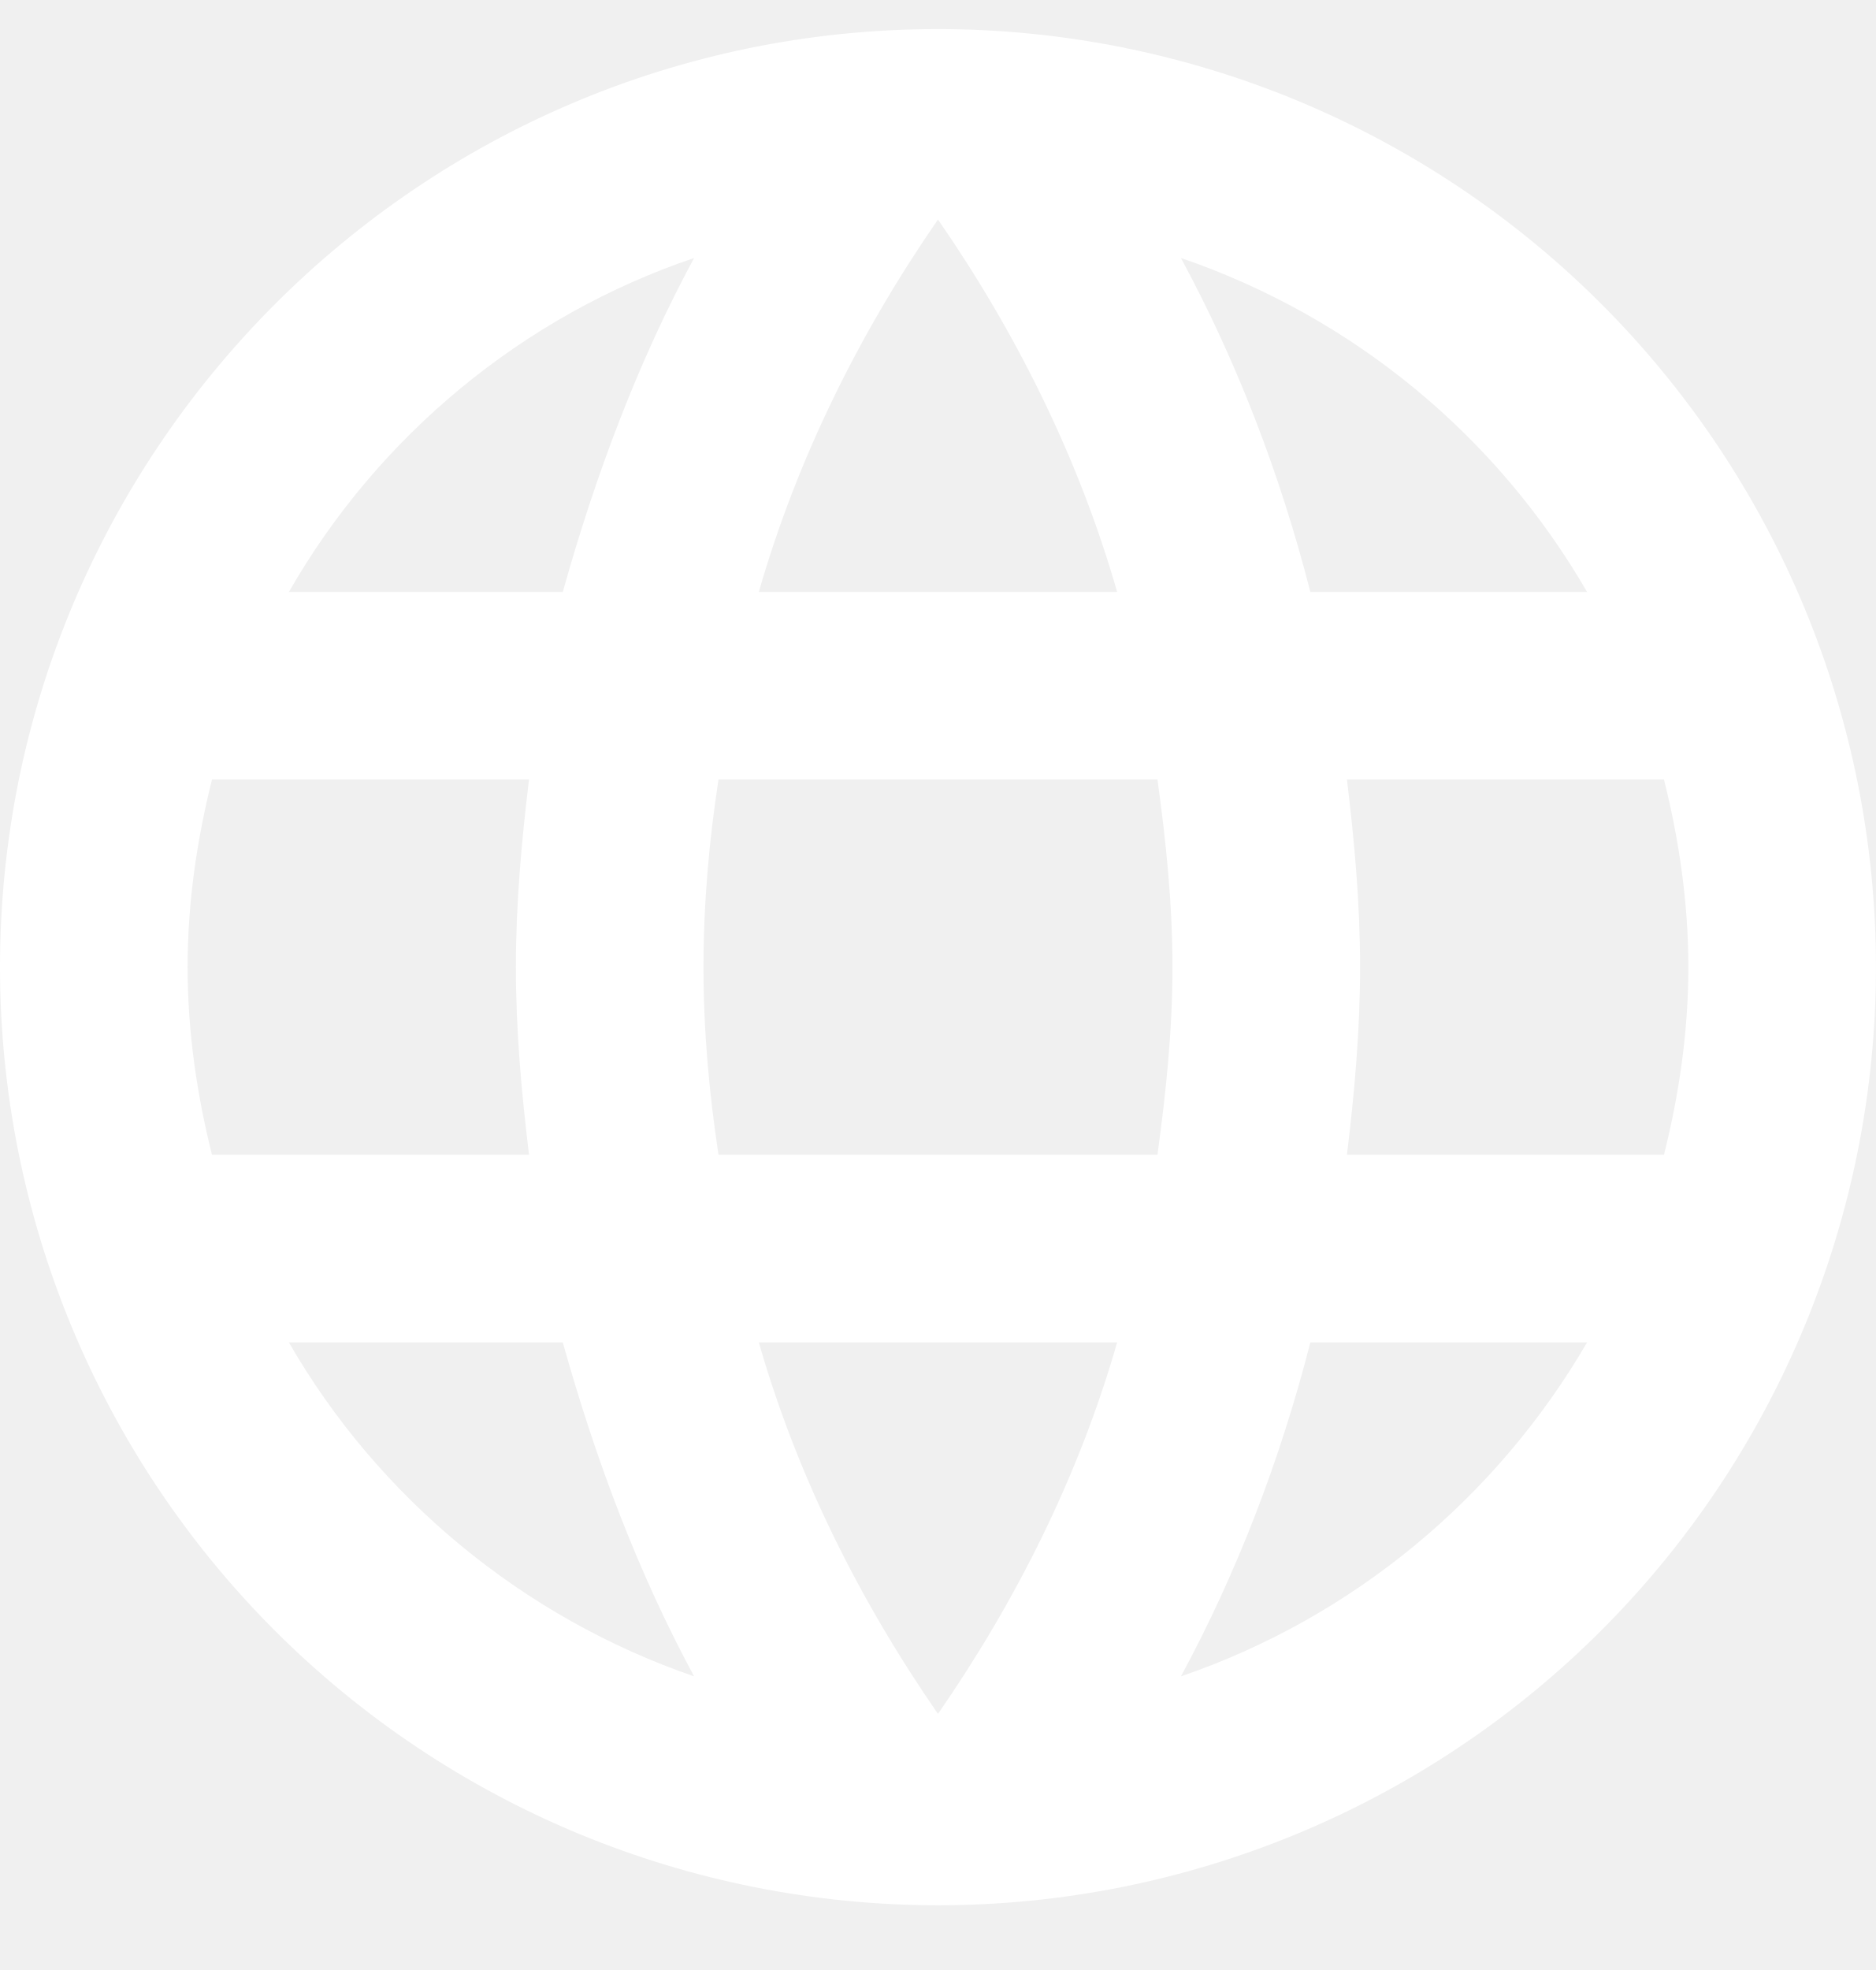
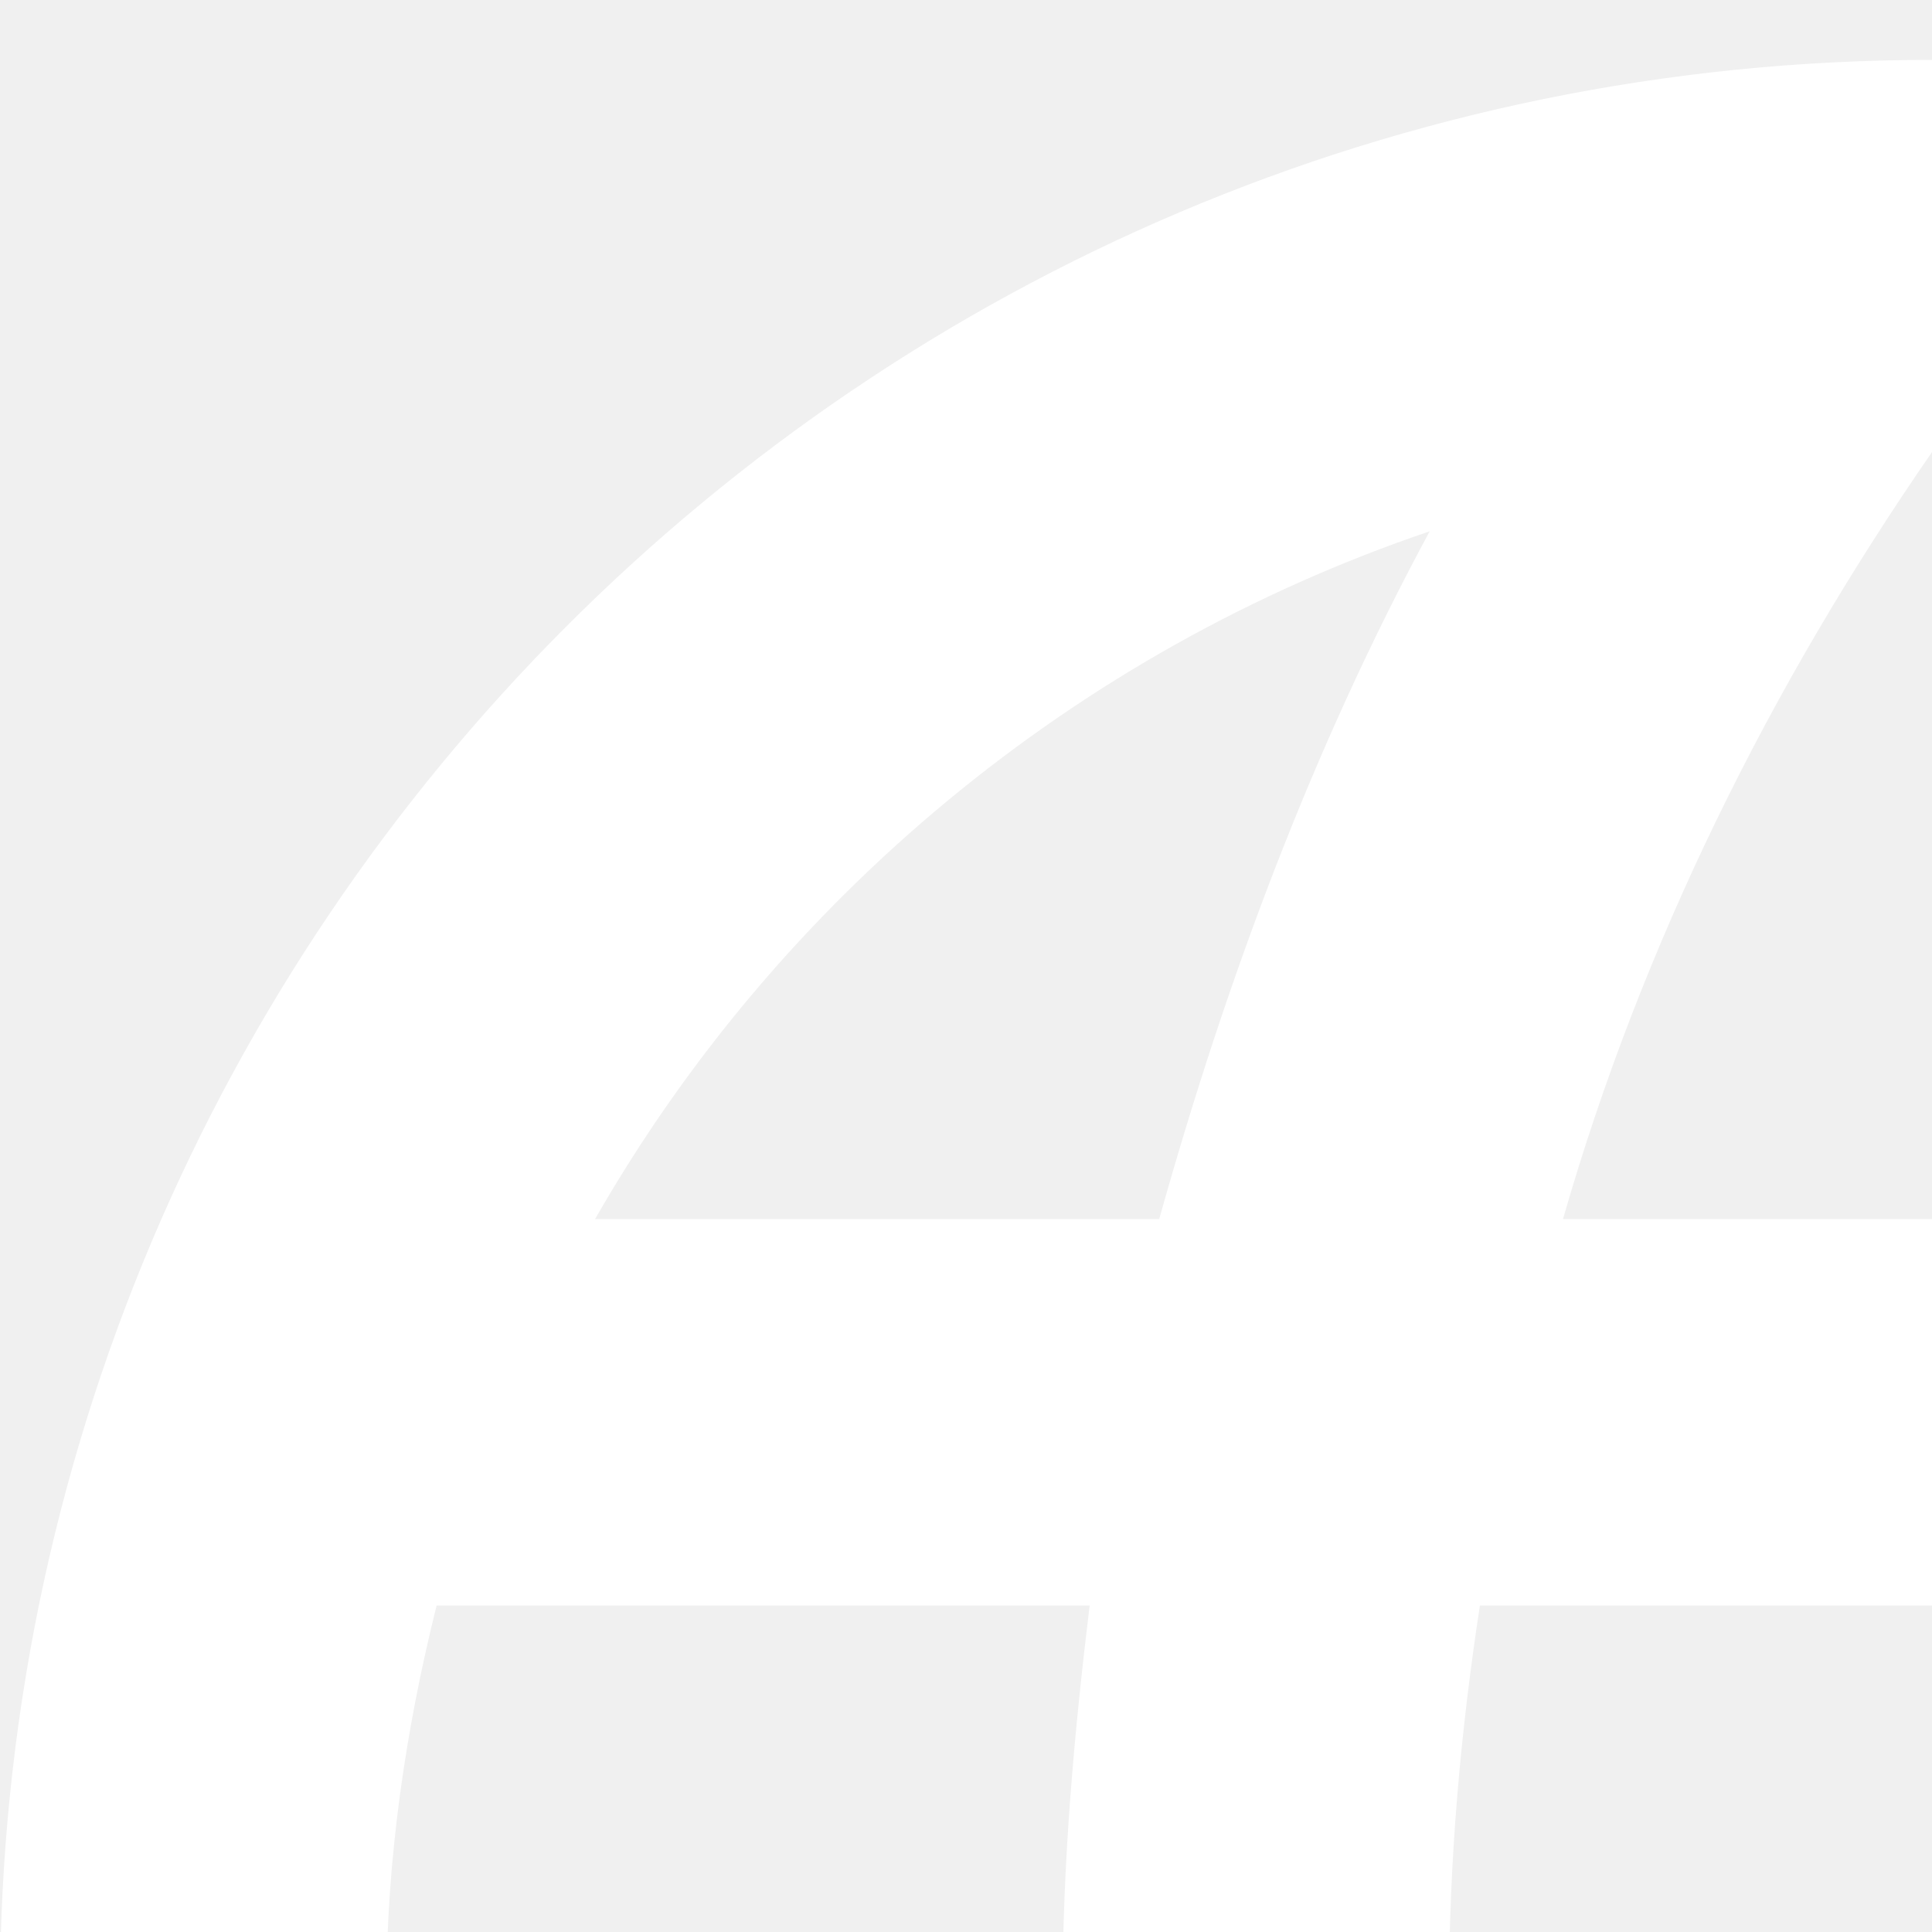
- <svg xmlns="http://www.w3.org/2000/svg" width="20" height="21" viewBox="0 0 20 21" fill="none">
-   <path d="M14.36 12.31C14.44 11.65 14.5 10.99 14.5 10.31C14.5 9.63 14.44 8.97 14.36 8.31H17.74C17.9 8.95 18 9.62 18 10.31C18 11 17.9 11.67 17.74 12.31M12.59 17.87C13.19 16.76 13.65 15.56 13.97 14.31H16.92C15.96 15.96 14.43 17.24 12.59 17.87ZM12.34 12.31H7.66C7.56 11.65 7.5 10.99 7.5 10.31C7.5 9.63 7.56 8.96 7.66 8.31H12.34C12.43 8.96 12.5 9.63 12.5 10.31C12.5 10.99 12.43 11.65 12.34 12.31ZM10 18.27C9.17 17.07 8.5 15.74 8.09 14.31H11.91C11.5 15.74 10.83 17.07 10 18.27ZM6 6.31H3.08C4.03 4.65 5.57 3.37 7.4 2.75C6.8 3.86 6.35 5.06 6 6.31ZM3.08 14.31H6C6.35 15.56 6.8 16.76 7.4 17.87C5.57 17.24 4.03 15.96 3.08 14.31ZM2.26 12.31C2.1 11.67 2 11 2 10.31C2 9.62 2.1 8.95 2.26 8.31H5.64C5.56 8.97 5.5 9.63 5.5 10.31C5.5 10.99 5.56 11.65 5.64 12.31M10 2.34C10.83 3.54 11.5 4.88 11.91 6.31H8.09C8.5 4.88 9.17 3.54 10 2.34ZM16.92 6.31H13.97C13.65 5.06 13.19 3.86 12.59 2.75C14.43 3.38 15.96 4.65 16.92 6.31ZM10 0.31C4.47 0.31 0 4.81 0 10.31C0 12.962 1.054 15.506 2.929 17.381C3.858 18.31 4.96 19.046 6.173 19.549C7.386 20.051 8.687 20.31 10 20.31C12.652 20.31 15.196 19.256 17.071 17.381C18.946 15.506 20 12.962 20 10.31C20 8.997 19.741 7.696 19.239 6.483C18.736 5.27 18 4.168 17.071 3.239C16.142 2.31 15.04 1.574 13.827 1.071C12.614 0.569 11.313 0.31 10 0.31Z" fill="white" />
+ <svg width="10" height="10">
+   <g style="fill:black;fill-opacity:1;stroke:none;stroke-width:1;stroke-opacity:0;fill-rule:nonzero;">
+     <g style="fill:black;fill-opacity:1;stroke:none;stroke-width:1;stroke-opacity:0;fill-rule:nonzero;fill:none;">
+       <g style="fill:white;">
+         <g style="">
+           <path d="M14.36 12.31C14.44 11.65 14.5 10.99 14.5 10.31C14.5 9.63 14.44 8.97 14.36 8.31H17.74C17.9 8.95 18 9.62 18 10.31C18 11 17.9 11.67 17.74 12.31M12.59 17.87C13.19 16.76 13.65 15.56 13.97 14.31H16.92C15.96 15.96 14.43 17.24 12.59 17.87ZM12.34 12.31H7.66C7.56 11.65 7.5 10.99 7.5 10.31C7.5 9.63 7.56 8.96 7.66 8.31H12.34C12.43 8.96 12.5 9.63 12.5 10.31C12.5 10.99 12.43 11.65 12.34 12.31ZM10 18.27C9.17 17.07 8.5 15.74 8.09 14.31H11.91C11.5 15.74 10.83 17.07 10 18.27ZM6 6.31H3.08C4.03 4.65 5.57 3.37 7.4 2.75C6.8 3.86 6.35 5.06 6 6.31ZM3.08 14.31H6C6.35 15.56 6.8 16.76 7.4 17.87C5.57 17.24 4.03 15.96 3.08 14.31ZM2.26 12.31C2.1 11.67 2 11 2 10.31C2 9.62 2.1 8.95 2.26 8.31H5.64C5.56 8.97 5.5 9.63 5.5 10.31C5.5 10.99 5.56 11.65 5.64 12.31M10 2.34C10.83 3.54 11.5 4.88 11.91 6.31H8.09C8.5 4.88 9.17 3.54 10 2.34ZM16.92 6.31H13.97C13.65 5.06 13.19 3.86 12.59 2.75C14.43 3.38 15.96 4.65 16.92 6.31ZM10 0.31C4.47 0.31 0 4.81 0 10.31C0 12.962 1.054 15.506 2.929 17.381C3.858 18.31 4.96 19.046 6.173 19.549C7.386 20.051 8.687 20.31 10 20.31C12.652 20.31 15.196 19.256 17.071 17.381C18.946 15.506 20 12.962 20 10.31C20 8.997 19.741 7.696 19.239 6.483C18.736 5.27 18 4.168 17.071 3.239C16.142 2.31 15.04 1.574 13.827 1.071C12.614 0.569 11.313 0.31 10 0.31Z" />
+         </g>
+       </g>
+     </g>
+   </g>
</svg>
